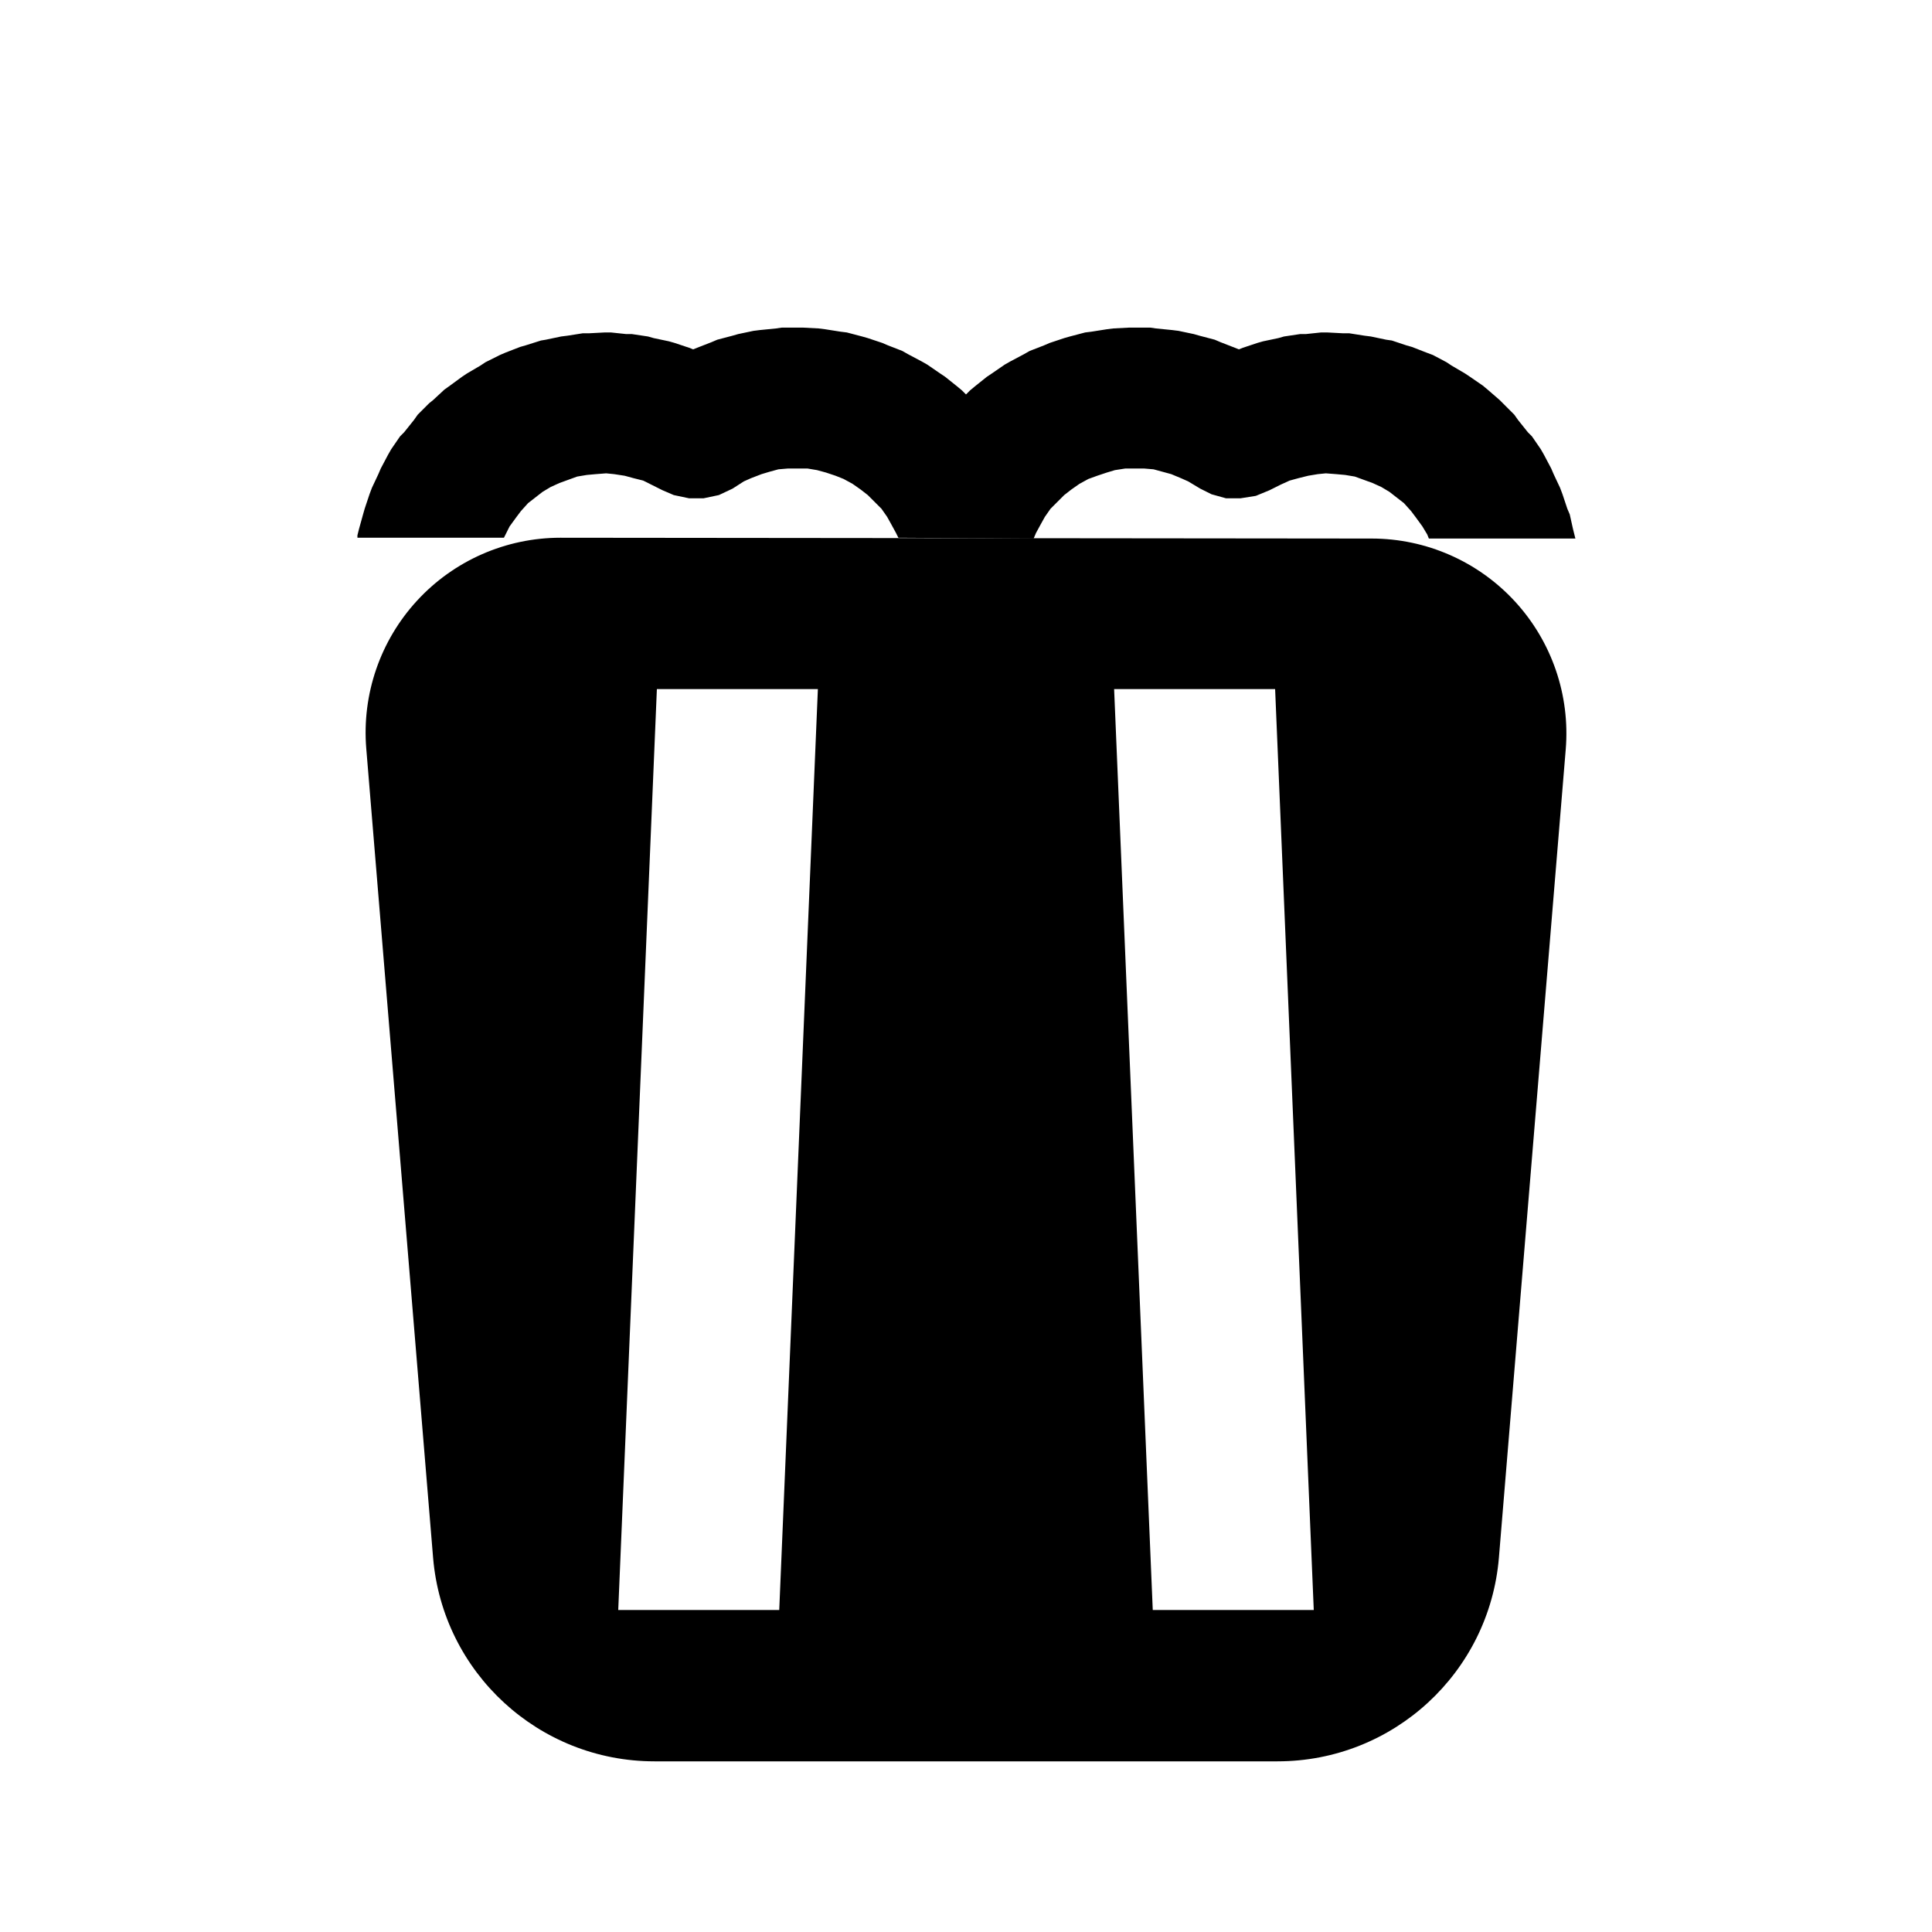
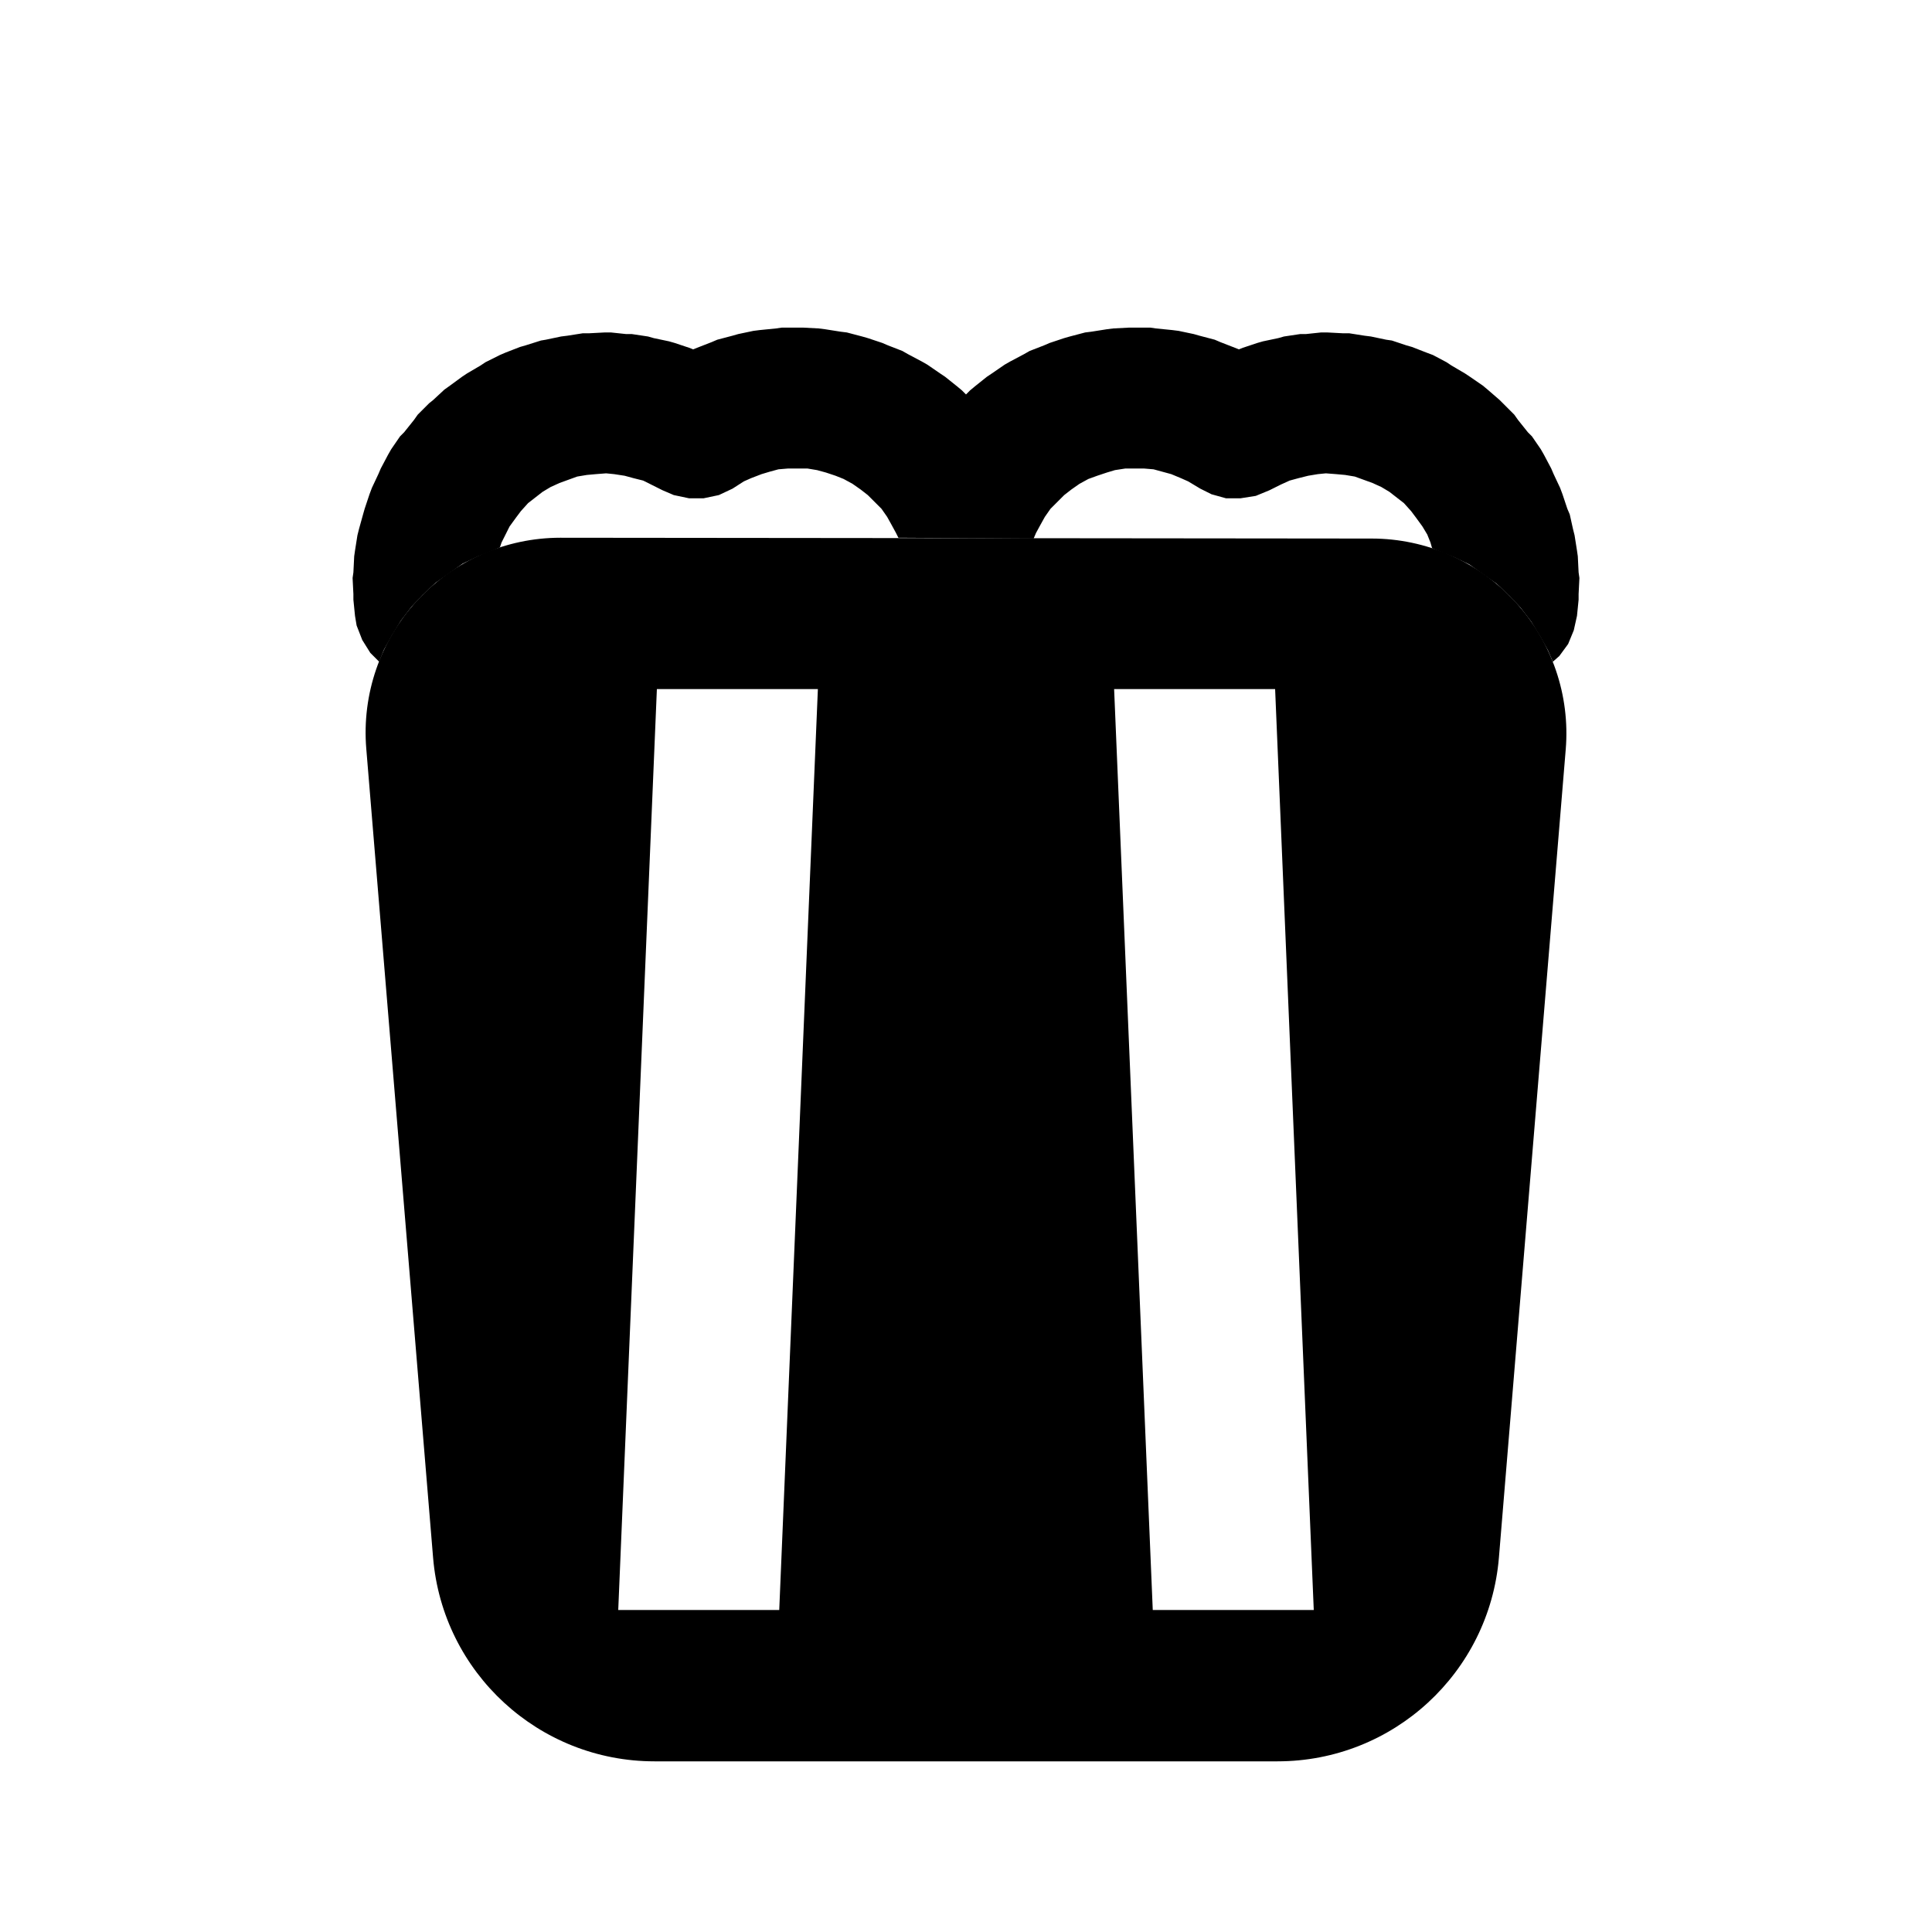
<svg xmlns="http://www.w3.org/2000/svg" viewBox="0 0 24 24" width="24" height="24" fill="currentColor">
  <path fill-rule="evenodd" d="M6.96 6.68L17.04 6.69A2.42 2.42 0 0 1 19.45 9.31L18.62 19.35A2.76 2.76 0 0 1 15.87 21.88L8.13 21.88A2.76 2.76 0 0 1 5.38 19.35L4.55 9.3A2.42 2.42 0 0 1 6.96 6.68Z M16.32 20L14.32 20L13.84 8.56L15.84 8.56ZM9.68 20L7.68 20L8.16 8.56L10.16 8.56Z" />
-   <path d="M14.29 4.07L14.36 4.08L14.56 4.1L14.64 4.11L14.83 4.15L14.9 4.17L15.09 4.22L15.16 4.25L15.34 4.32L15.39 4.34L15.44 4.32L15.62 4.26L15.69 4.24L15.88 4.2L15.95 4.18L16.15 4.15L16.22 4.15L16.41 4.13L16.49 4.13L16.68 4.14L16.76 4.14L16.95 4.17L17.03 4.18L17.22 4.22L17.29 4.23L17.47 4.29L17.54 4.31L17.72 4.38L17.8 4.41L17.97 4.5L18.03 4.54L18.2 4.64L18.26 4.68L18.42 4.79L18.48 4.84L18.63 4.97L18.67 5.01L18.81 5.15L18.86 5.22L18.98 5.37L19.03 5.42L19.14 5.58L19.18 5.65L19.27 5.82L19.3 5.89L19.38 6.06L19.41 6.14L19.47 6.32L19.5 6.39L19.54 6.57L19.56 6.65L19.57 6.69L17.75 6.69L17.73 6.64L17.67 6.54L17.59 6.43L17.53 6.35L17.44 6.25L17.35 6.18L17.26 6.11L17.16 6.05L17.05 6L16.94 5.96L16.83 5.92L16.71 5.9L16.6 5.89L16.47 5.88L16.37 5.89L16.25 5.91L16.13 5.94L16.02 5.97L15.91 6.02L15.77 6.09L15.6 6.16L15.41 6.19L15.23 6.19L15.05 6.14L14.91 6.07L14.76 5.98L14.67 5.94L14.55 5.89L14.44 5.86L14.33 5.83L14.21 5.82L14.08 5.82L13.98 5.82L13.85 5.84L13.75 5.87L13.63 5.91L13.52 5.95L13.41 6.01L13.31 6.08L13.22 6.15L13.14 6.23L13.05 6.32L12.98 6.42L12.93 6.51L12.87 6.62L12.84 6.69L11.16 6.68L11.13 6.62L11.07 6.51L11.02 6.42L10.95 6.32L10.86 6.23L10.78 6.15L10.69 6.08L10.59 6.01L10.48 5.95L10.38 5.91L10.26 5.87L10.15 5.84L10.03 5.82L9.92 5.82L9.79 5.82L9.67 5.83L9.56 5.86L9.46 5.89L9.33 5.94L9.24 5.98L9.1 6.07L8.93 6.15L8.74 6.19L8.56 6.19L8.37 6.15L8.23 6.09L8.09 6.02L7.99 5.97L7.87 5.94L7.76 5.91L7.63 5.89L7.53 5.88L7.4 5.89L7.29 5.9L7.17 5.92L7.06 5.96L6.95 6L6.84 6.05L6.74 6.11L6.65 6.18L6.56 6.25L6.47 6.35L6.41 6.43L6.33 6.54L6.28 6.64L6.26 6.68L4.44 6.68L4.44 6.65L4.46 6.57L4.51 6.39L4.53 6.32L4.59 6.14L4.62 6.06L4.7 5.89L4.73 5.82L4.82 5.65L4.86 5.58L4.97 5.42L5.02 5.37L5.14 5.22L5.19 5.15L5.33 5.01L5.38 4.97L5.52 4.84L5.59 4.79L5.74 4.68L5.8 4.64L5.97 4.54L6.03 4.5L6.21 4.41L6.28 4.38L6.46 4.31L6.53 4.29L6.72 4.23L6.78 4.22L6.97 4.18L7.05 4.17L7.24 4.14L7.32 4.14L7.51 4.13L7.59 4.13L7.78 4.15L7.85 4.15L8.05 4.18L8.12 4.2L8.31 4.24L8.38 4.26L8.56 4.32L8.61 4.34L8.66 4.32L8.84 4.25L8.91 4.22L9.1 4.17L9.17 4.15L9.36 4.11L9.44 4.1L9.64 4.08L9.71 4.07L9.9 4.07L9.98 4.07L10.17 4.08L10.25 4.09L10.44 4.12L10.52 4.13L10.71 4.18L10.78 4.2L10.96 4.26L11.03 4.29L11.21 4.36L11.28 4.4L11.45 4.49L11.52 4.53L11.68 4.64L11.74 4.68L11.89 4.8L11.95 4.85L12 4.9L12.05 4.85L12.11 4.8L12.26 4.68L12.32 4.64L12.48 4.53L12.55 4.49L12.72 4.4L12.79 4.36L12.97 4.29L13.04 4.26L13.22 4.2L13.29 4.18L13.48 4.13L13.56 4.12L13.75 4.09L13.83 4.08L14.02 4.07L14.1 4.07Z" />
+   <path d="M14.29 4.07L14.36 4.08L14.56 4.1L14.64 4.11L14.83 4.15L14.9 4.17L15.09 4.22L15.16 4.25L15.34 4.32L15.39 4.34L15.44 4.32L15.62 4.26L15.69 4.24L15.88 4.2L15.95 4.18L16.15 4.15L16.22 4.15L16.41 4.13L16.49 4.13L16.68 4.14L16.76 4.14L16.95 4.17L17.03 4.18L17.22 4.22L17.29 4.23L17.47 4.29L17.54 4.31L17.72 4.38L17.8 4.41L17.97 4.5L18.03 4.54L18.2 4.64L18.26 4.68L18.42 4.79L18.48 4.84L18.63 4.97L18.67 5.01L18.81 5.15L18.86 5.22L18.98 5.37L19.03 5.42L19.14 5.58L19.18 5.65L19.27 5.82L19.3 5.89L19.38 6.06L19.41 6.14L19.47 6.32L19.5 6.39L19.54 6.57L19.56 6.65L19.59 6.84L19.6 6.91L19.61 7.11L19.62 7.18L19.61 7.38L19.61 7.45L19.59 7.65L19.55 7.83L19.48 8L19.37 8.15L19.29 8.22L19.23 8.08L19.13 7.9L19.02 7.72L18.89 7.55L18.75 7.4L18.59 7.25L18.42 7.13L18.25 7.01L18.06 6.92L17.86 6.84L17.79 6.81L17.77 6.74L17.73 6.64L17.67 6.54L17.59 6.43L17.53 6.35L17.44 6.25L17.35 6.18L17.26 6.11L17.16 6.05L17.05 6L16.94 5.96L16.83 5.92L16.71 5.9L16.6 5.89L16.47 5.88L16.37 5.89L16.25 5.91L16.13 5.94L16.02 5.97L15.91 6.02L15.77 6.09L15.6 6.16L15.41 6.19L15.23 6.19L15.05 6.14L14.91 6.07L14.76 5.98L14.67 5.94L14.55 5.89L14.44 5.86L14.33 5.83L14.21 5.82L14.08 5.82L13.98 5.82L13.85 5.84L13.75 5.87L13.63 5.91L13.52 5.95L13.41 6.01L13.31 6.08L13.22 6.15L13.14 6.23L13.05 6.32L12.98 6.42L12.93 6.51L12.87 6.62L12.84 6.69L11.16 6.68L11.13 6.62L11.07 6.51L11.02 6.42L10.95 6.32L10.86 6.23L10.78 6.15L10.69 6.08L10.59 6.01L10.48 5.95L10.38 5.91L10.26 5.87L10.15 5.84L10.03 5.82L9.92 5.82L9.79 5.82L9.67 5.83L9.56 5.86L9.46 5.89L9.33 5.94L9.24 5.98L9.1 6.07L8.93 6.15L8.74 6.19L8.56 6.19L8.37 6.15L8.23 6.09L8.09 6.02L7.99 5.97L7.87 5.94L7.76 5.91L7.63 5.89L7.53 5.88L7.4 5.89L7.29 5.9L7.17 5.92L7.06 5.96L6.95 6L6.84 6.05L6.74 6.11L6.65 6.18L6.56 6.25L6.47 6.35L6.41 6.43L6.33 6.54L6.28 6.64L6.23 6.74L6.21 6.8L6.14 6.83L5.94 6.91L5.75 7L5.58 7.12L5.41 7.24L5.25 7.39L5.11 7.54L4.98 7.71L4.87 7.89L4.77 8.07L4.71 8.22L4.6 8.11L4.5 7.95L4.43 7.77L4.41 7.65L4.39 7.45L4.39 7.38L4.38 7.18L4.39 7.11L4.4 6.91L4.41 6.84L4.44 6.65L4.46 6.57L4.51 6.39L4.53 6.32L4.59 6.14L4.62 6.06L4.7 5.89L4.73 5.82L4.82 5.65L4.86 5.58L4.97 5.42L5.02 5.37L5.14 5.22L5.19 5.15L5.33 5.01L5.38 4.97L5.52 4.84L5.59 4.79L5.74 4.68L5.8 4.64L5.97 4.54L6.03 4.5L6.21 4.41L6.28 4.38L6.46 4.31L6.53 4.29L6.72 4.23L6.78 4.22L6.97 4.18L7.05 4.17L7.24 4.14L7.32 4.14L7.51 4.13L7.59 4.13L7.78 4.15L7.85 4.15L8.05 4.18L8.12 4.2L8.31 4.24L8.38 4.26L8.56 4.32L8.61 4.34L8.66 4.32L8.84 4.25L8.91 4.22L9.1 4.17L9.17 4.15L9.36 4.11L9.44 4.1L9.64 4.08L9.71 4.07L9.9 4.07L9.98 4.07L10.17 4.08L10.25 4.09L10.44 4.12L10.52 4.13L10.71 4.18L10.78 4.2L10.96 4.26L11.03 4.29L11.21 4.36L11.28 4.4L11.45 4.49L11.52 4.53L11.68 4.64L11.74 4.68L11.89 4.8L11.95 4.85L12 4.9L12.05 4.85L12.11 4.8L12.26 4.68L12.32 4.64L12.48 4.53L12.55 4.49L12.72 4.4L12.79 4.36L12.97 4.29L13.04 4.26L13.22 4.2L13.29 4.18L13.48 4.13L13.56 4.12L13.75 4.09L13.83 4.08L14.02 4.07L14.1 4.07Z" />
</svg>
